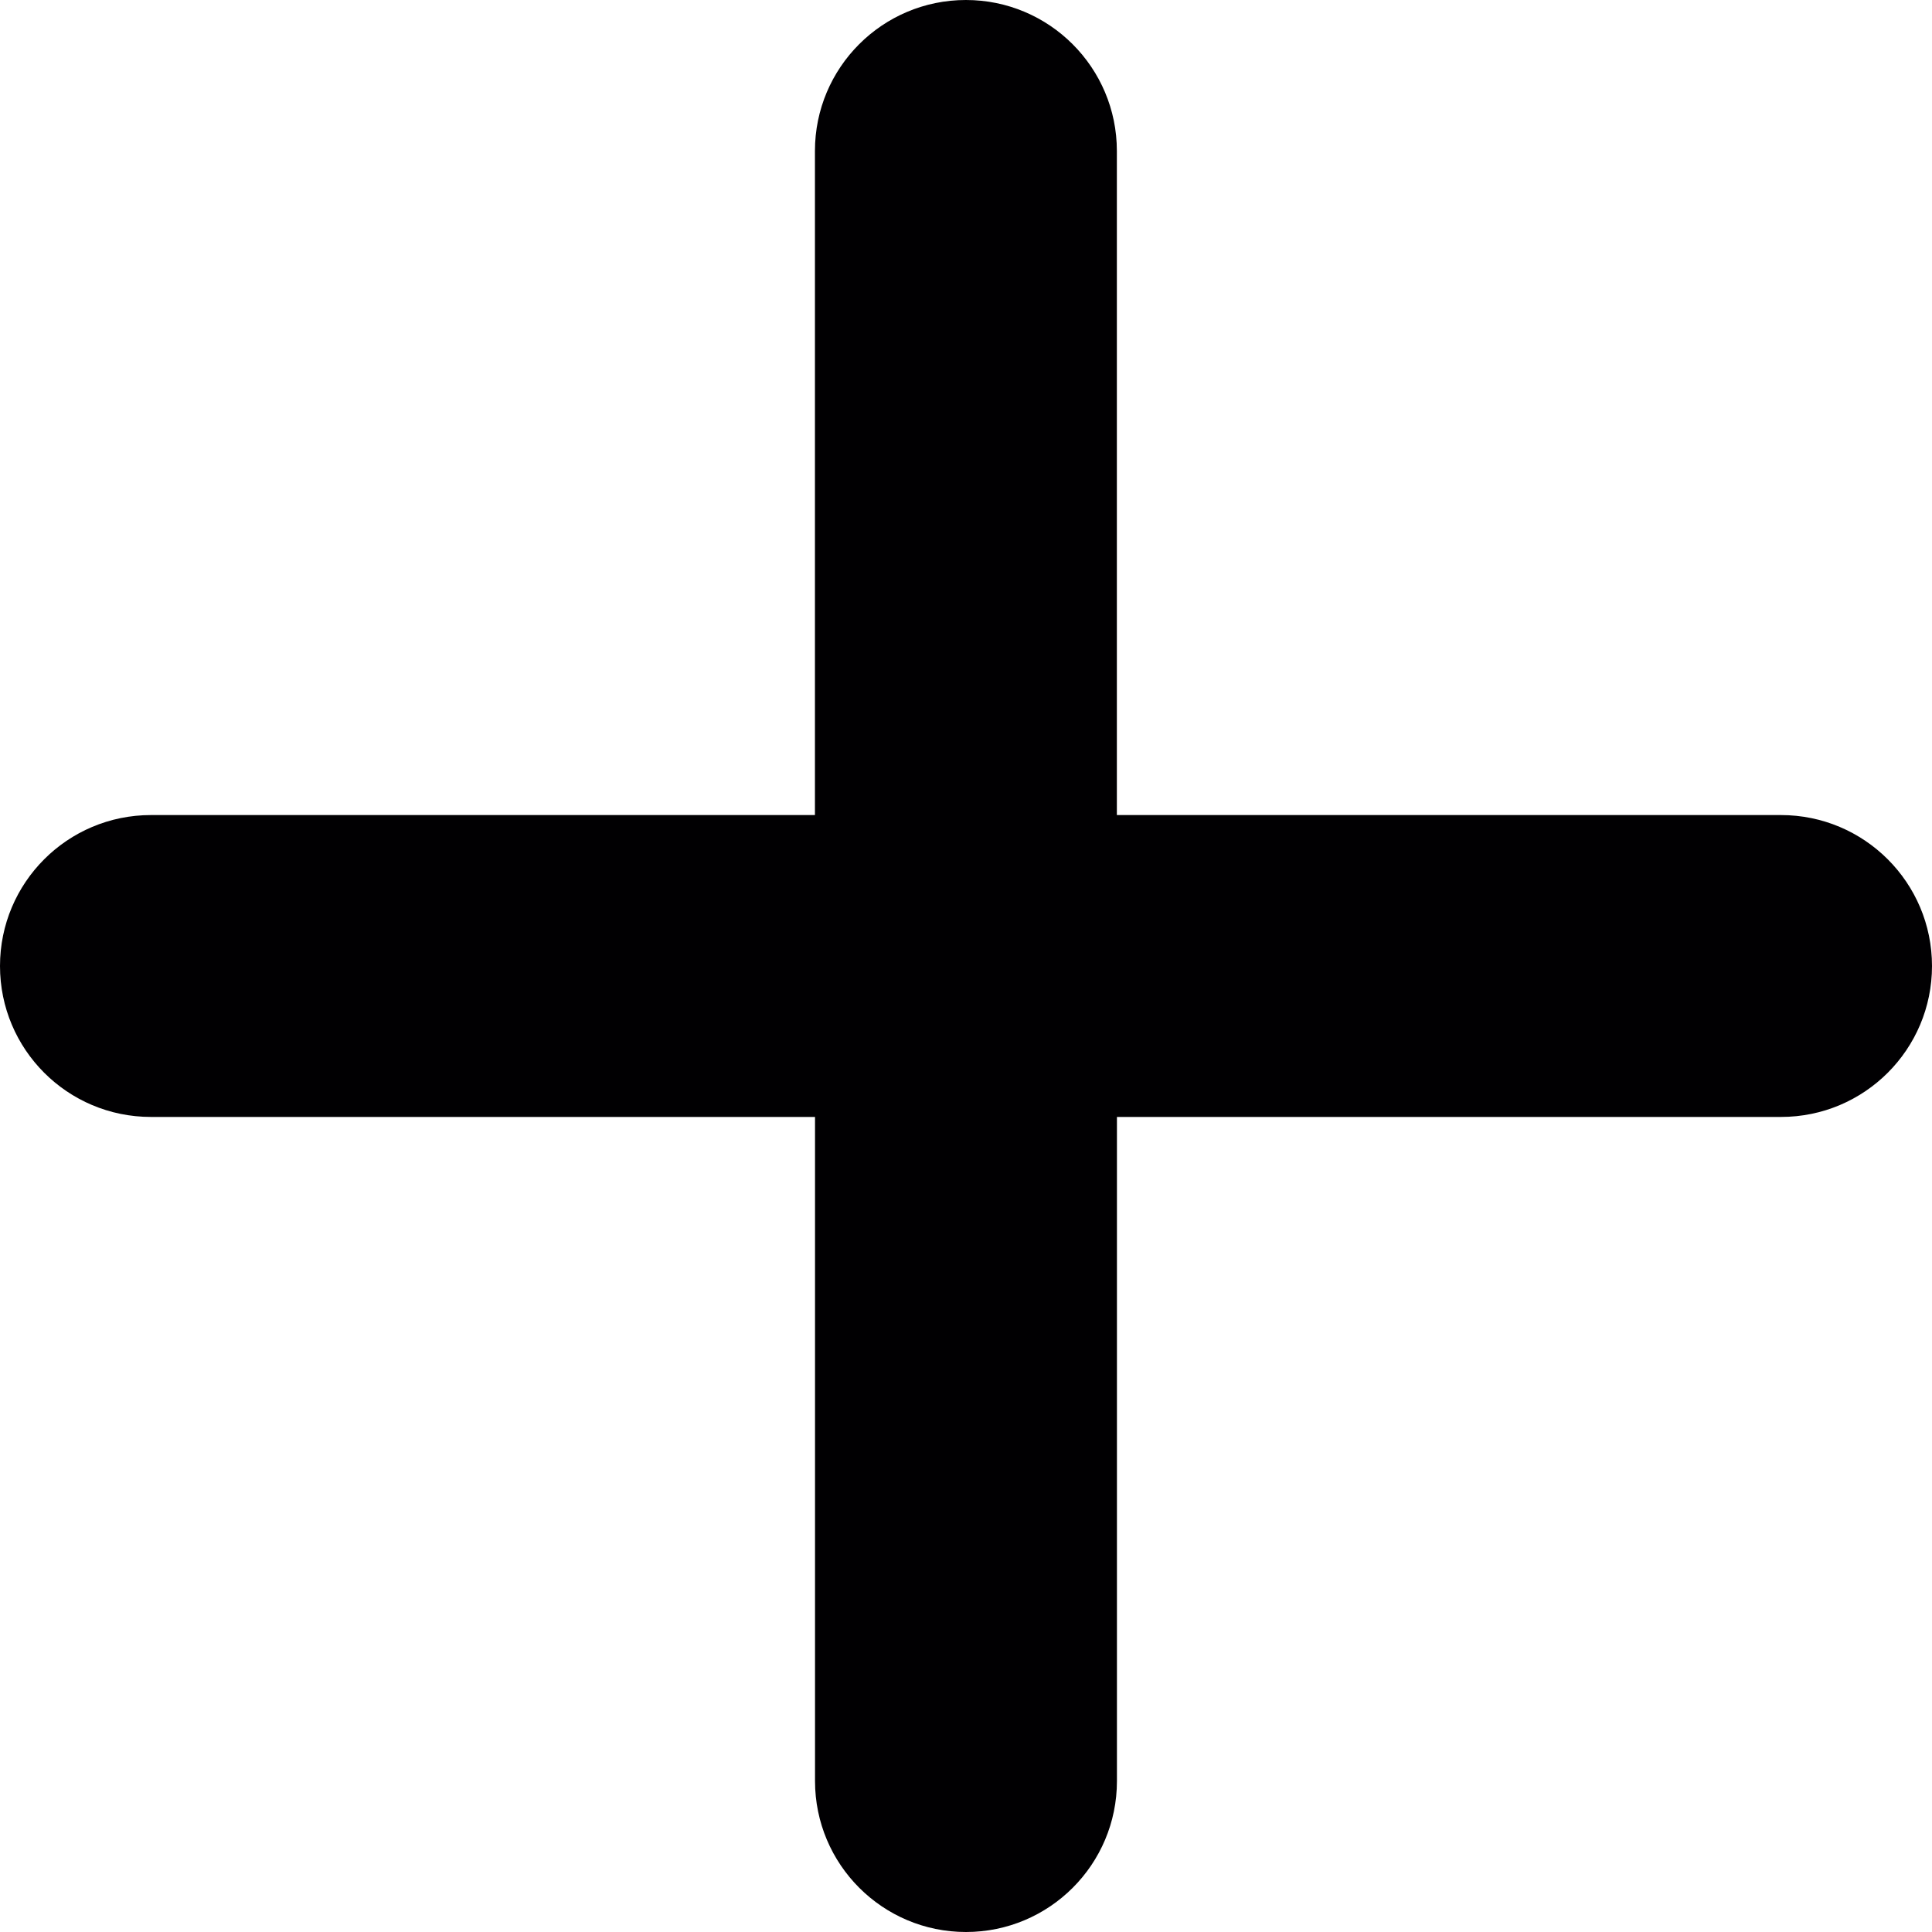
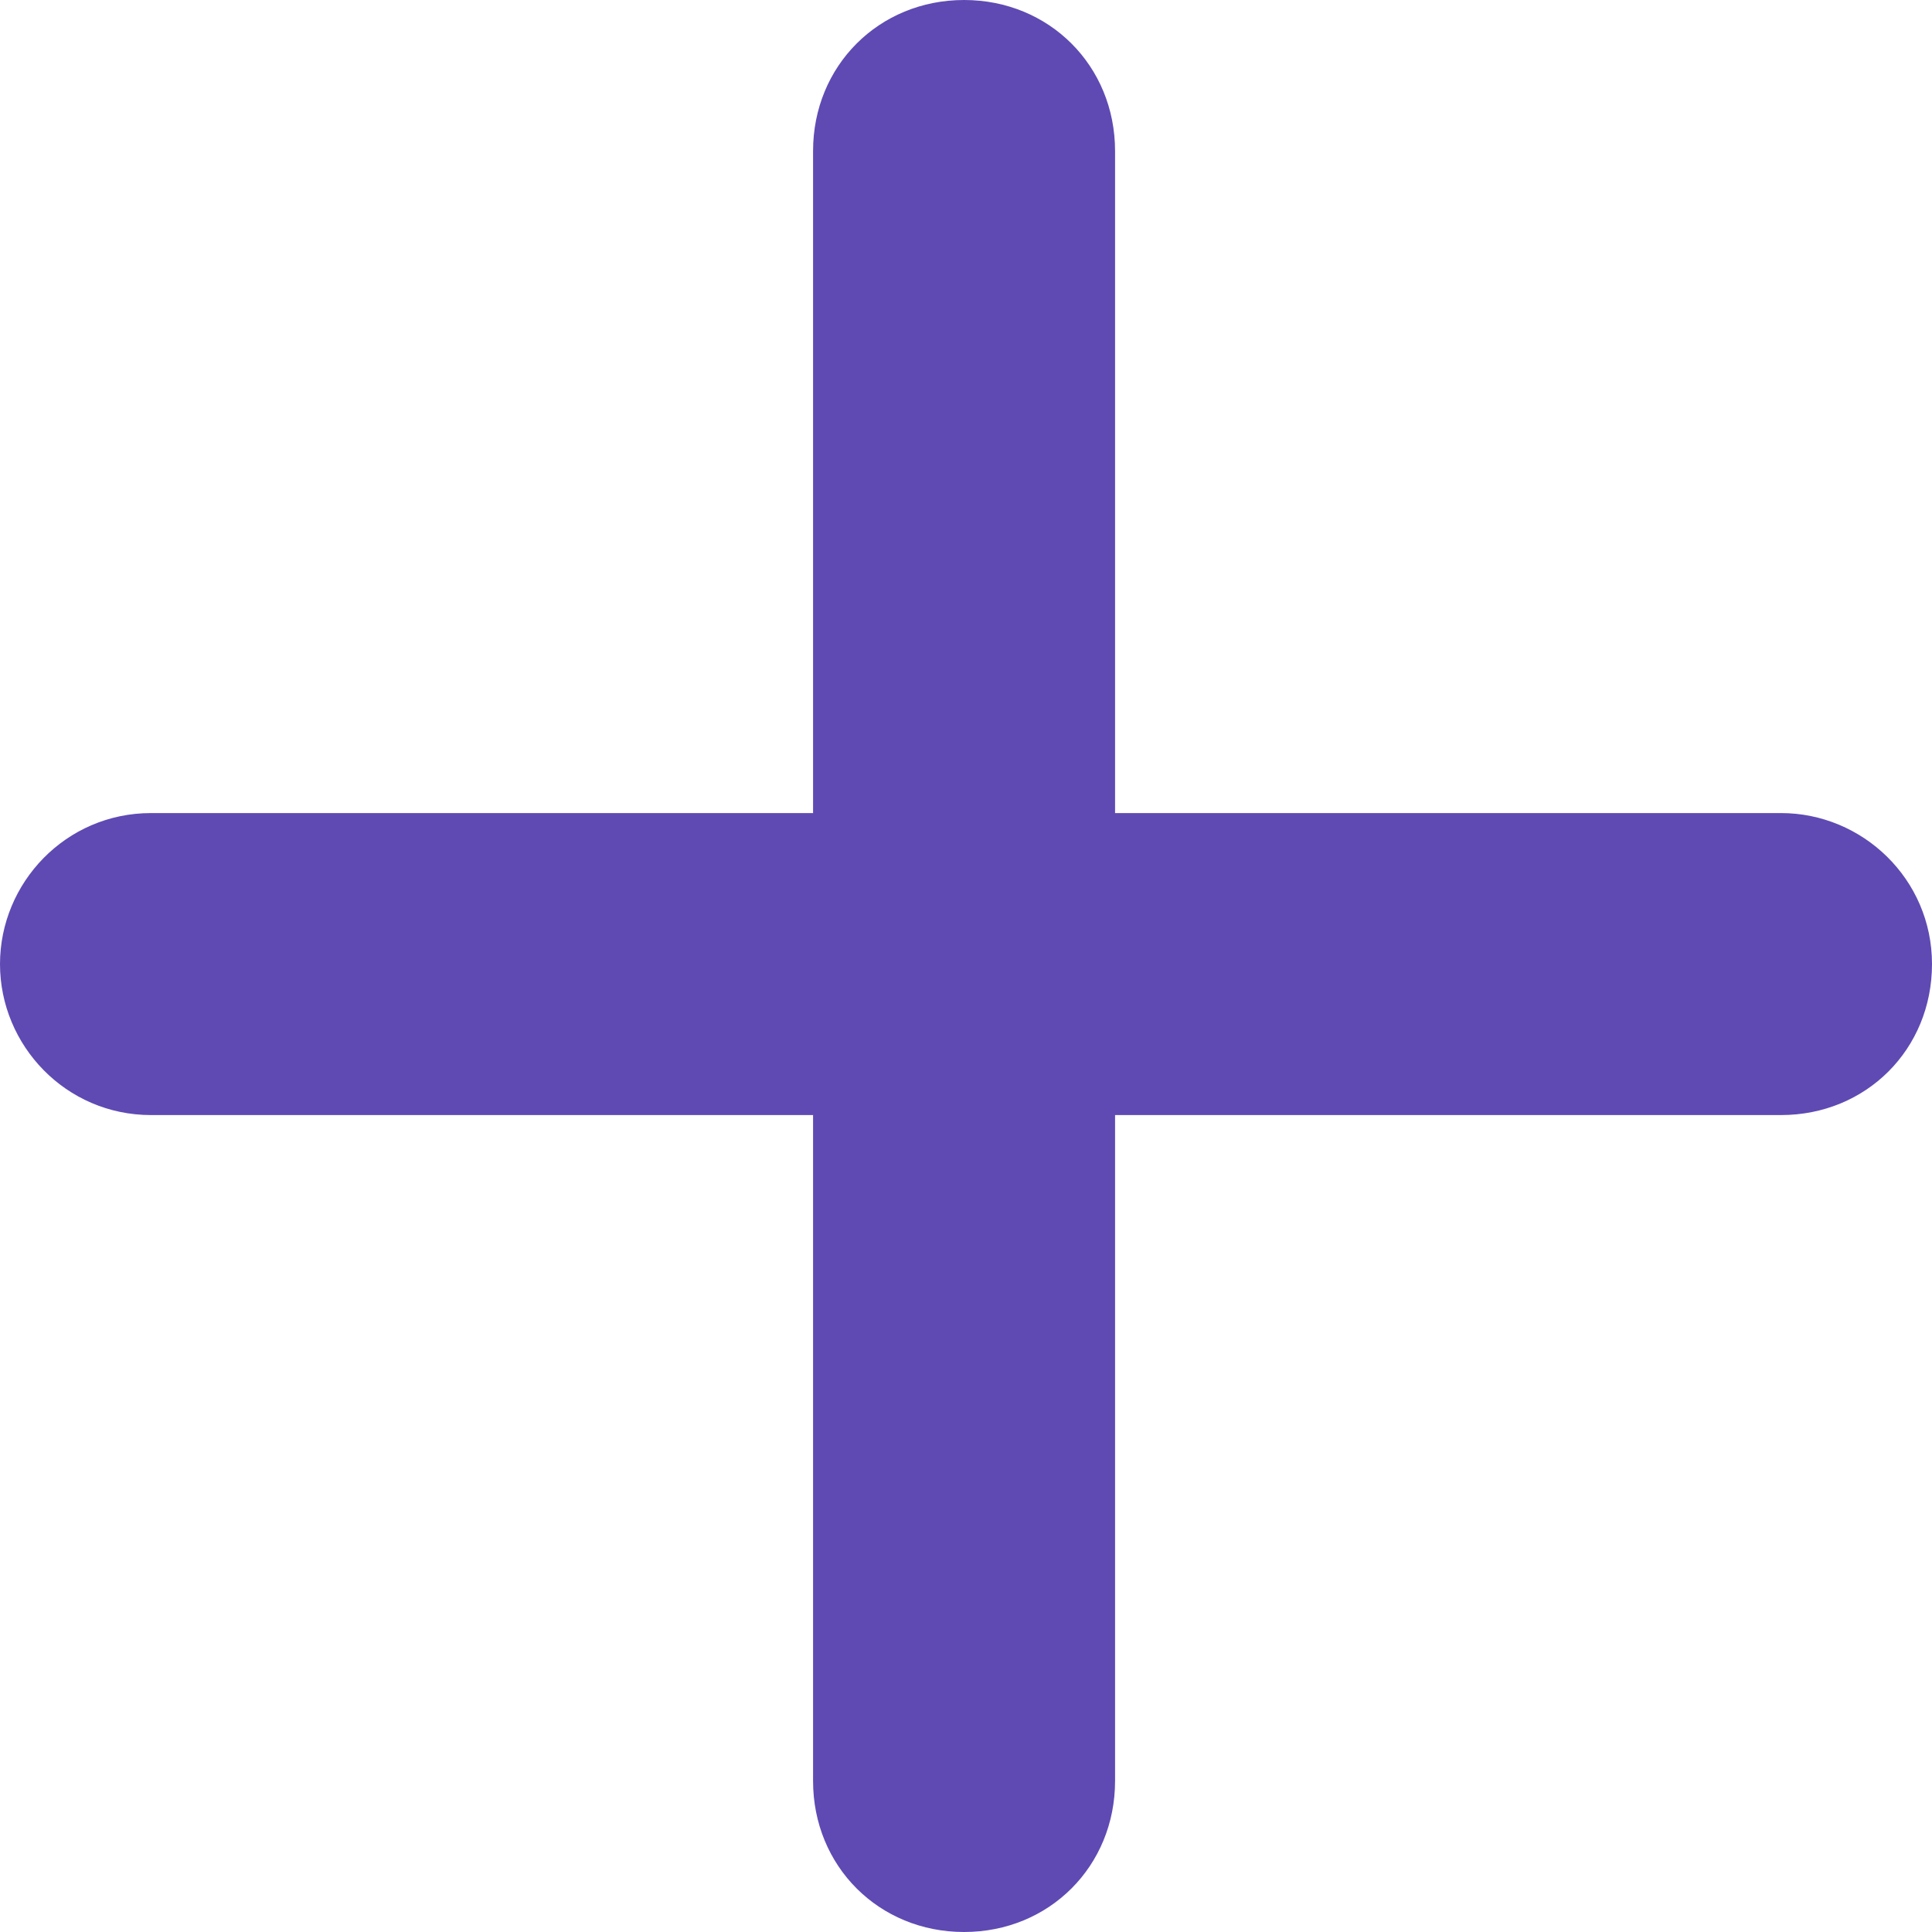
- <svg xmlns="http://www.w3.org/2000/svg" version="1.1" id="Capa_1" x="0px" y="0px" viewBox="0 0 49.861 49.861" style="enable-background:new 0 0 49.861 49.861;" xml:space="preserve">
+ <svg xmlns="http://www.w3.org/2000/svg" version="1.1" id="Capa_1" x="0px" y="0px" viewBox="0 0 49.9 49.9" style="enable-background:new 0 0 49.9 49.9;" xml:space="preserve">
+   <style type="text/css">
+ 	.st0{fill:#5F4AB3;}
+ </style>
  <g>
-     <path style="fill:#010002;" d="M45.963,21.035H28.824V3.896C28.824,1.745,27.08,0,24.928,0s-3.896,1.744-3.896,3.896v17.139H3.895   C1.744,21.035,0,22.779,0,24.931s1.743,3.895,3.895,3.895h17.139v17.139c0,2.151,1.744,3.896,3.896,3.896s3.896-1.744,3.896-3.896   V28.826h17.139c2.152,0,3.896-1.744,3.896-3.895S48.115,21.035,45.963,21.035z" />
+     <path class="st0" d="M46,21H28.8V3.9c0-2.2-1.7-3.9-3.9-3.9S21,1.7,21,3.9V21H3.9C1.7,21,0,22.8,0,24.9s1.7,3.9,3.9,3.9H21V46   c0,2.2,1.7,3.9,3.9,3.9s3.9-1.7,3.9-3.9V28.8H46c2.2,0,3.9-1.7,3.9-3.9S48.1,21,46,21z" />
  </g>
-   <g>
- </g>
-   <g>
- </g>
-   <g>
- </g>
-   <g>
- </g>
-   <g>
- </g>
-   <g>
- </g>
-   <g>
- </g>
-   <g>
- </g>
-   <g>
- </g>
-   <g>
- </g>
-   <g>
- </g>
-   <g>
- </g>
-   <g>
- </g>
-   <g>
- </g>
-   <g>
- </g>
</svg>
